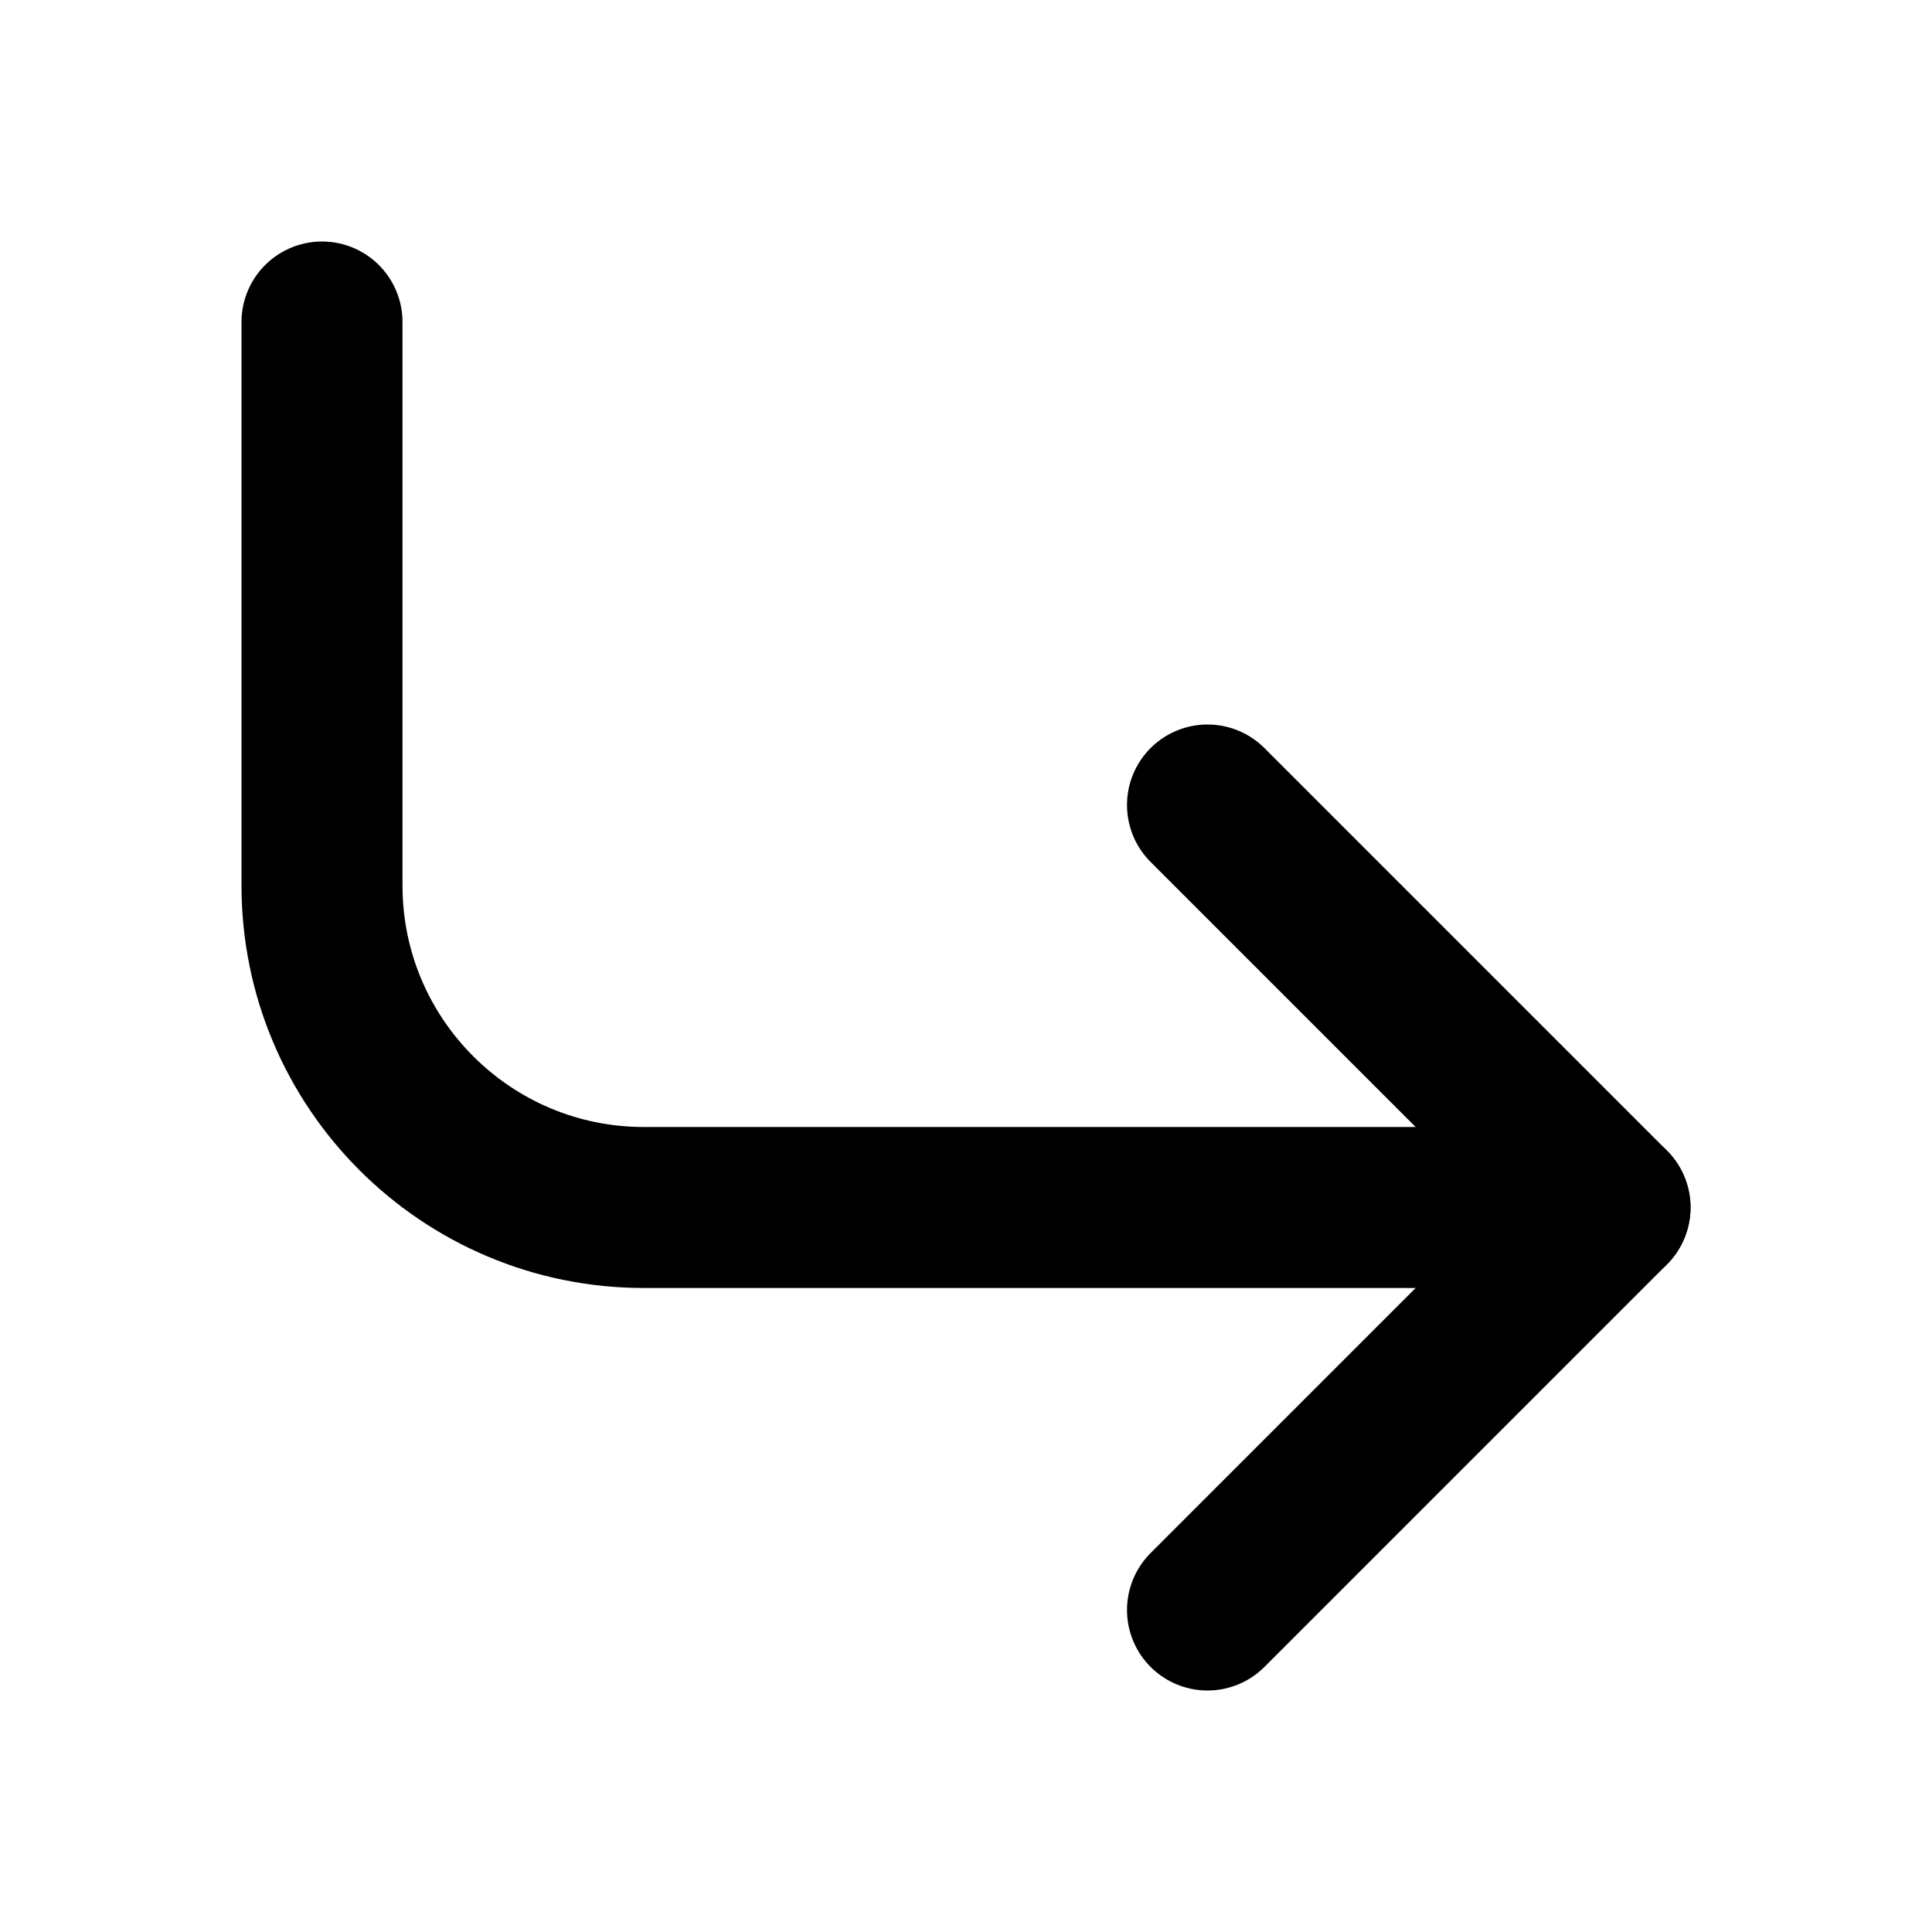
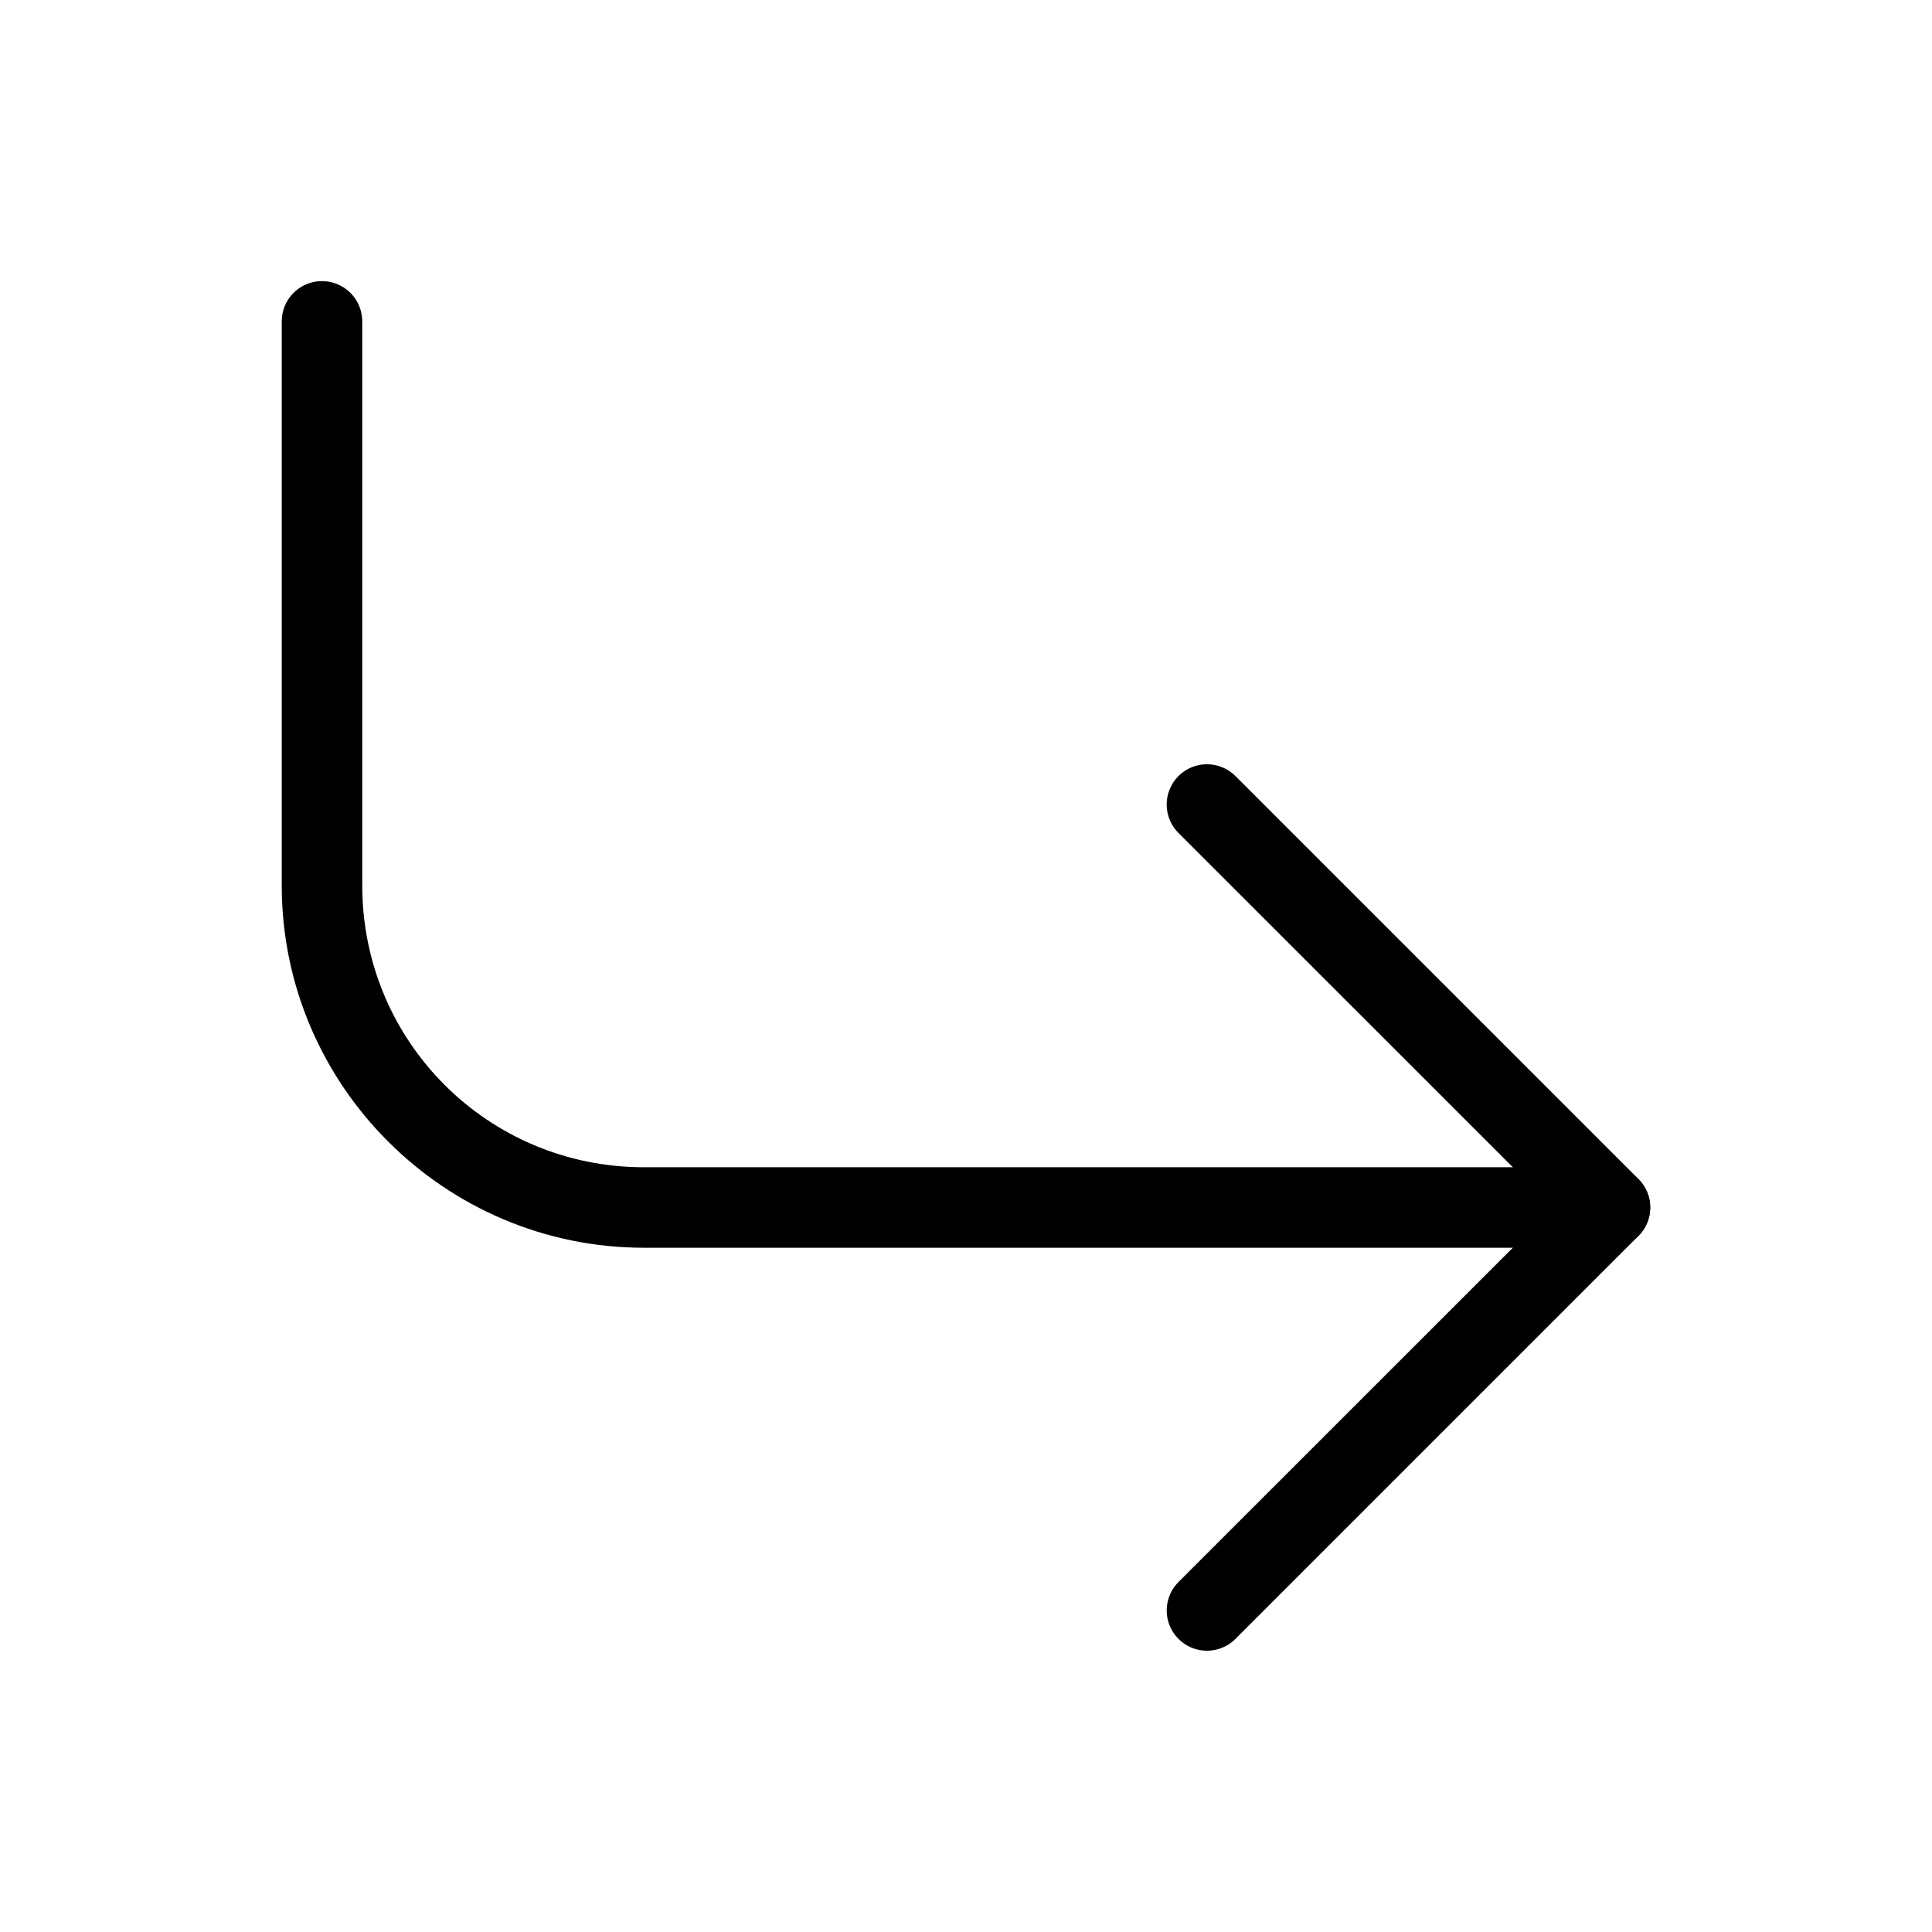
- <svg xmlns="http://www.w3.org/2000/svg" width="24" height="24" viewBox="0 0 24 24">
-   <polyline points="15 10 20 15 15 20" fill="none" stroke="#000" stroke-linecap="round" stroke-linejoin="round" stroke-width="2" />
-   <path d="M4 4v7a4 4 0 0 0 4 4h12" fill="none" stroke="#000" stroke-linecap="round" stroke-linejoin="round" stroke-width="2" />
+ <svg xmlns="http://www.w3.org/2000/svg" width="24" height="24" viewBox="0 0 24 24" version="1.1" id="svg6">
+   <defs id="defs10" />
+   <path style="color:#000000;font-style:normal;font-variant:normal;font-weight:normal;font-stretch:normal;font-size:medium;line-height:normal;font-family:sans-serif;font-variant-ligatures:normal;font-variant-position:normal;font-variant-caps:normal;font-variant-numeric:normal;font-variant-alternates:normal;font-feature-settings:normal;text-indent:0;text-align:start;text-decoration:none;text-decoration-line:none;text-decoration-style:solid;text-decoration-color:#000000;letter-spacing:normal;word-spacing:normal;text-transform:none;writing-mode:lr-tb;direction:ltr;text-orientation:mixed;dominant-baseline:auto;baseline-shift:baseline;text-anchor:start;white-space:normal;shape-padding:0;clip-rule:nonzero;display:inline;overflow:visible;visibility:visible;opacity:1;isolation:auto;mix-blend-mode:normal;color-interpolation:sRGB;color-interpolation-filters:linearRGB;solid-color:#000000;solid-opacity:1;vector-effect:none;fill:#000000;fill-opacity:1;fill-rule:nonzero;stroke:none;stroke-width:1;stroke-linecap:round;stroke-linejoin:round;stroke-miterlimit:4;stroke-dasharray:none;stroke-dashoffset:0;stroke-opacity:1;color-rendering:auto;image-rendering:auto;shape-rendering:auto;text-rendering:auto;enable-background:accumulate" d="M 14.994,9.494 A 0.5,0.5 0 0 0 14.646,10.354 L 19.293,15 14.646,19.646 a 0.5,0.5 0 1 0 0.707,0.707 l 5,-5 a 0.5,0.5 0 0 0 0,-0.707 l -5,-5 A 0.5,0.5 0 0 0 14.994,9.494 Z" id="polyline2" />
+   <path style="color:#000000;font-style:normal;font-variant:normal;font-weight:normal;font-stretch:normal;font-size:medium;line-height:normal;font-family:sans-serif;font-variant-ligatures:normal;font-variant-position:normal;font-variant-caps:normal;font-variant-numeric:normal;font-variant-alternates:normal;font-feature-settings:normal;text-indent:0;text-align:start;text-decoration:none;text-decoration-line:none;text-decoration-style:solid;text-decoration-color:#000000;letter-spacing:normal;word-spacing:normal;text-transform:none;writing-mode:lr-tb;direction:ltr;text-orientation:mixed;dominant-baseline:auto;baseline-shift:baseline;text-anchor:start;white-space:normal;shape-padding:0;clip-rule:nonzero;display:inline;overflow:visible;visibility:visible;opacity:1;isolation:auto;mix-blend-mode:normal;color-interpolation:sRGB;color-interpolation-filters:linearRGB;solid-color:#000000;solid-opacity:1;vector-effect:none;fill:#000000;fill-opacity:1;fill-rule:nonzero;stroke:none;stroke-width:1;stroke-linecap:round;stroke-linejoin:round;stroke-miterlimit:4;stroke-dasharray:none;stroke-dashoffset:0;stroke-opacity:1;color-rendering:auto;image-rendering:auto;shape-rendering:auto;text-rendering:auto;enable-background:accumulate" d="M 3.992,3.492 A 0.5,0.5 0 0 0 3.5,4 v 7 c 0,2.479 2.021,4.5 4.5,4.5 h 12 a 0.5,0.5 0 1 0 0,-1 H 8 C 6.061,14.5 4.5,12.939 4.5,11 V 4 A 0.5,0.5 0 0 0 3.992,3.492 Z" id="path4" />
</svg>
